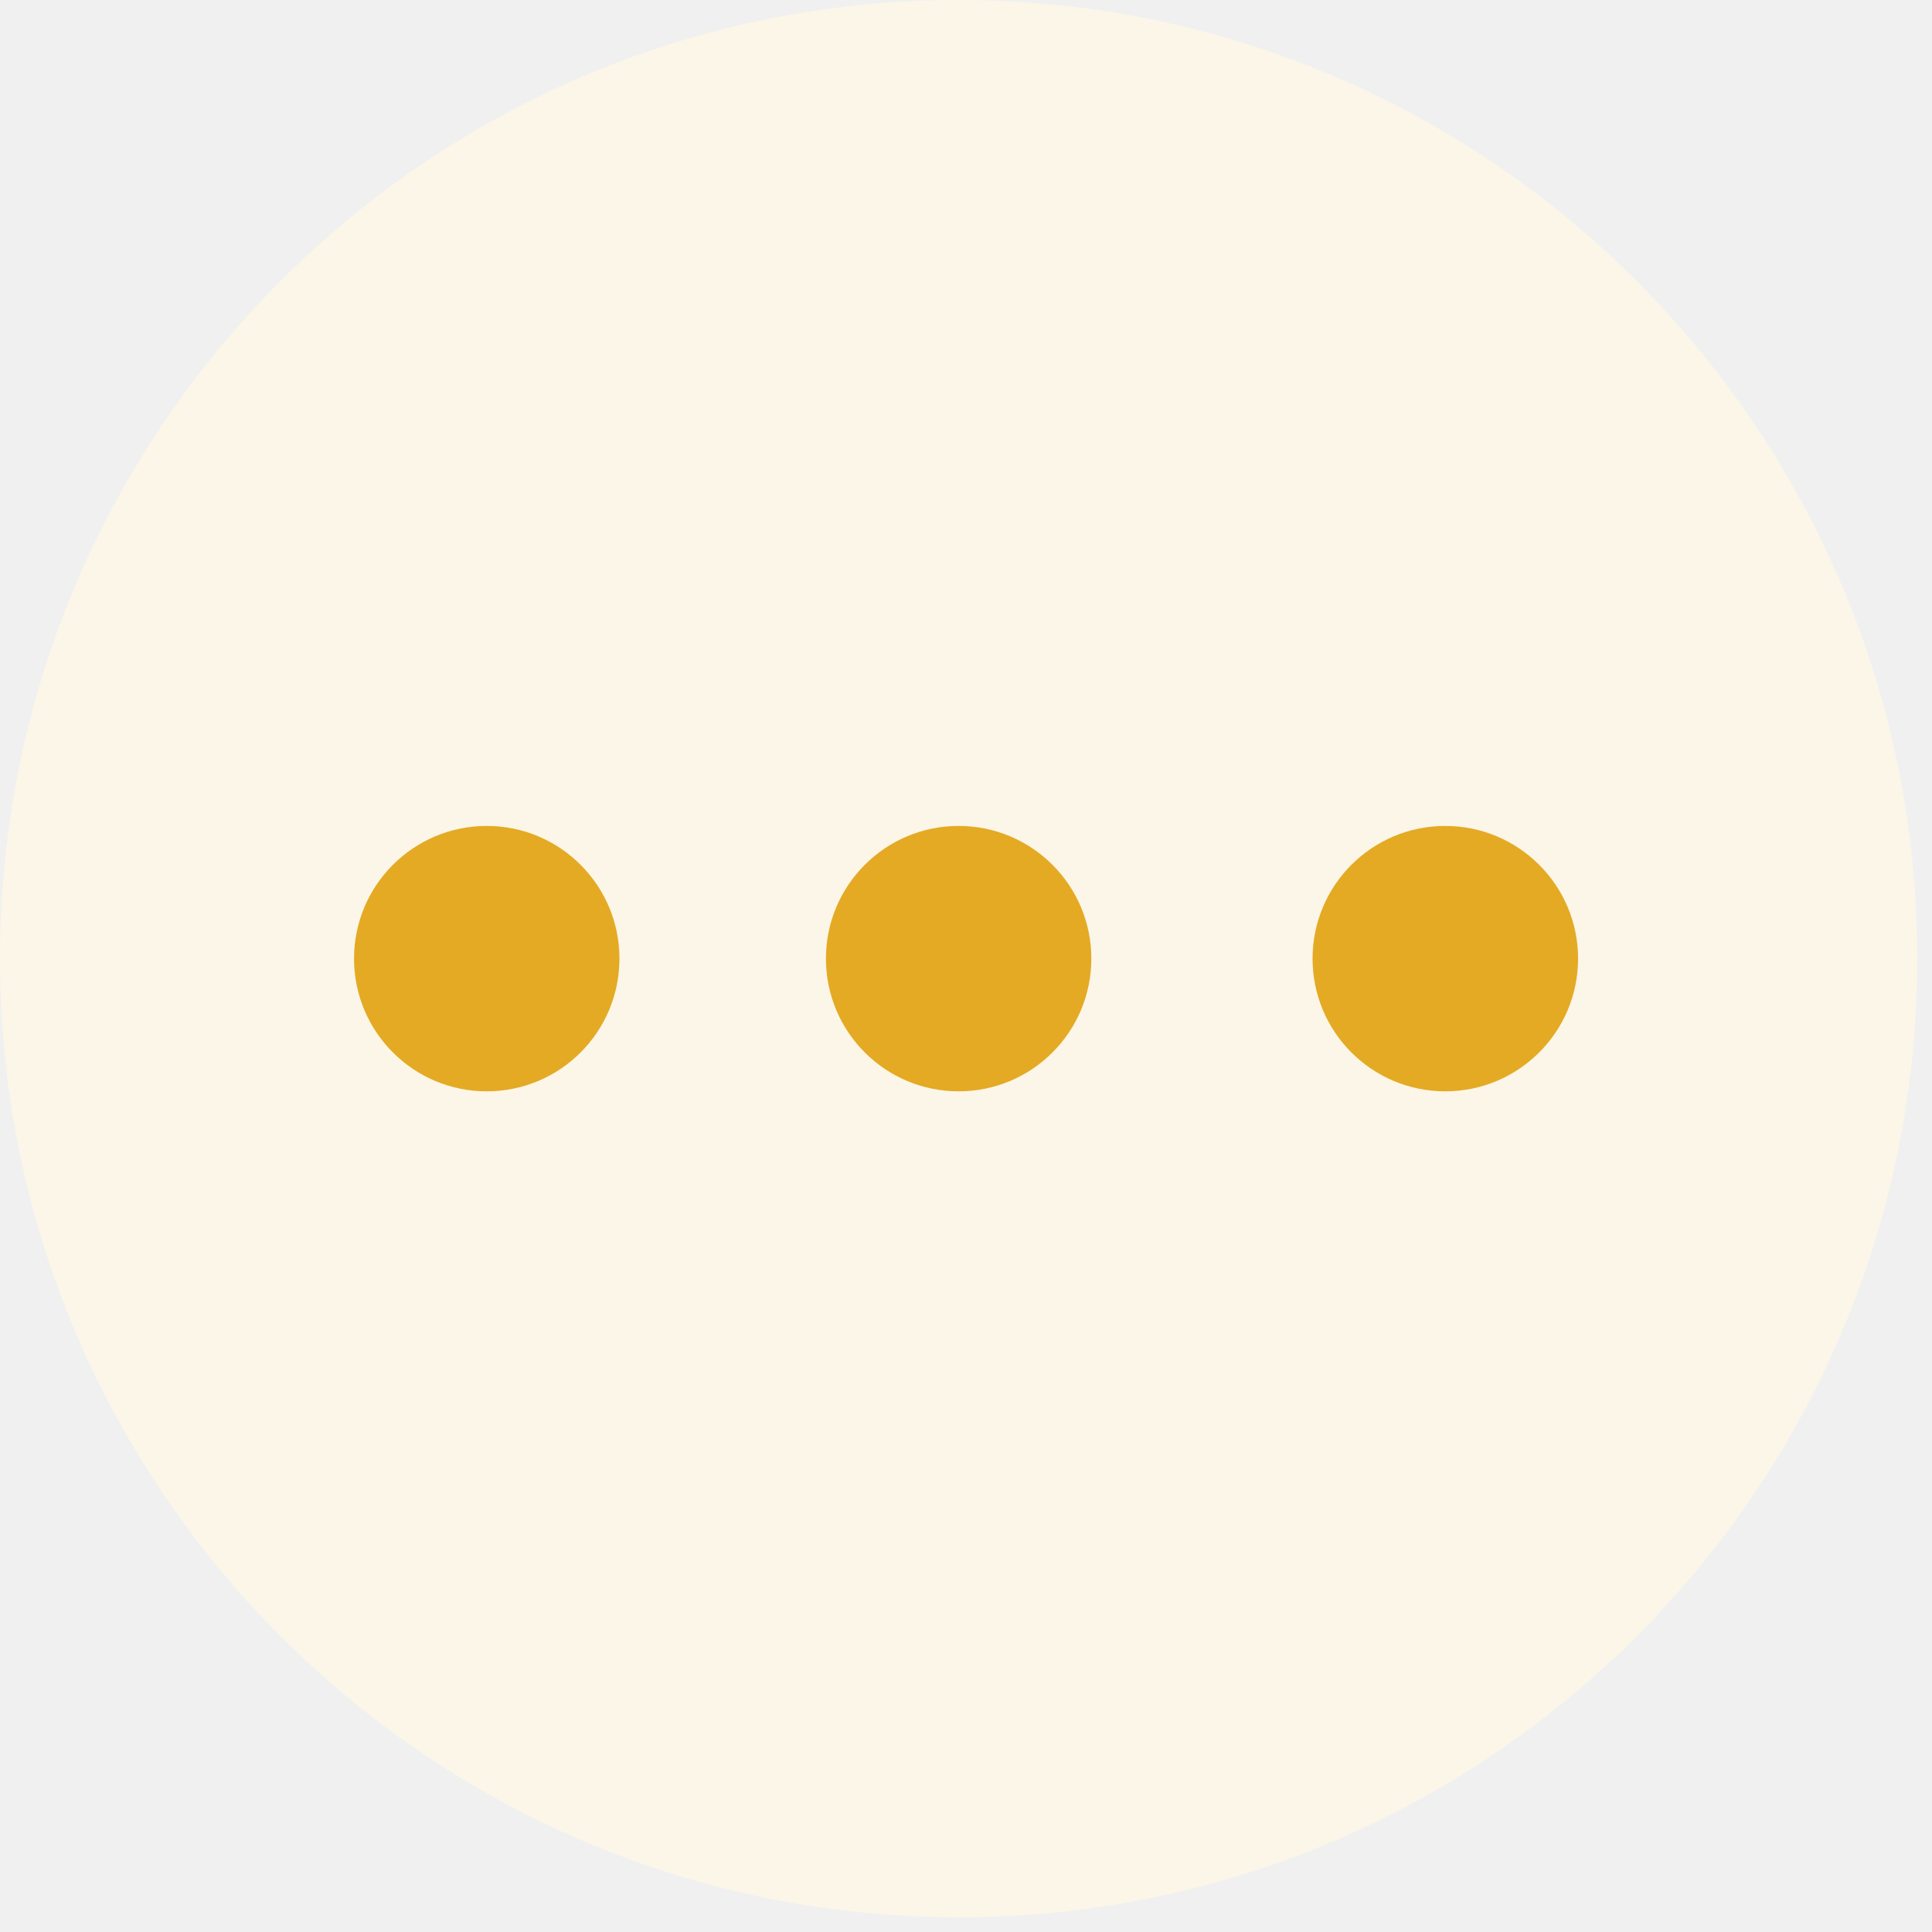
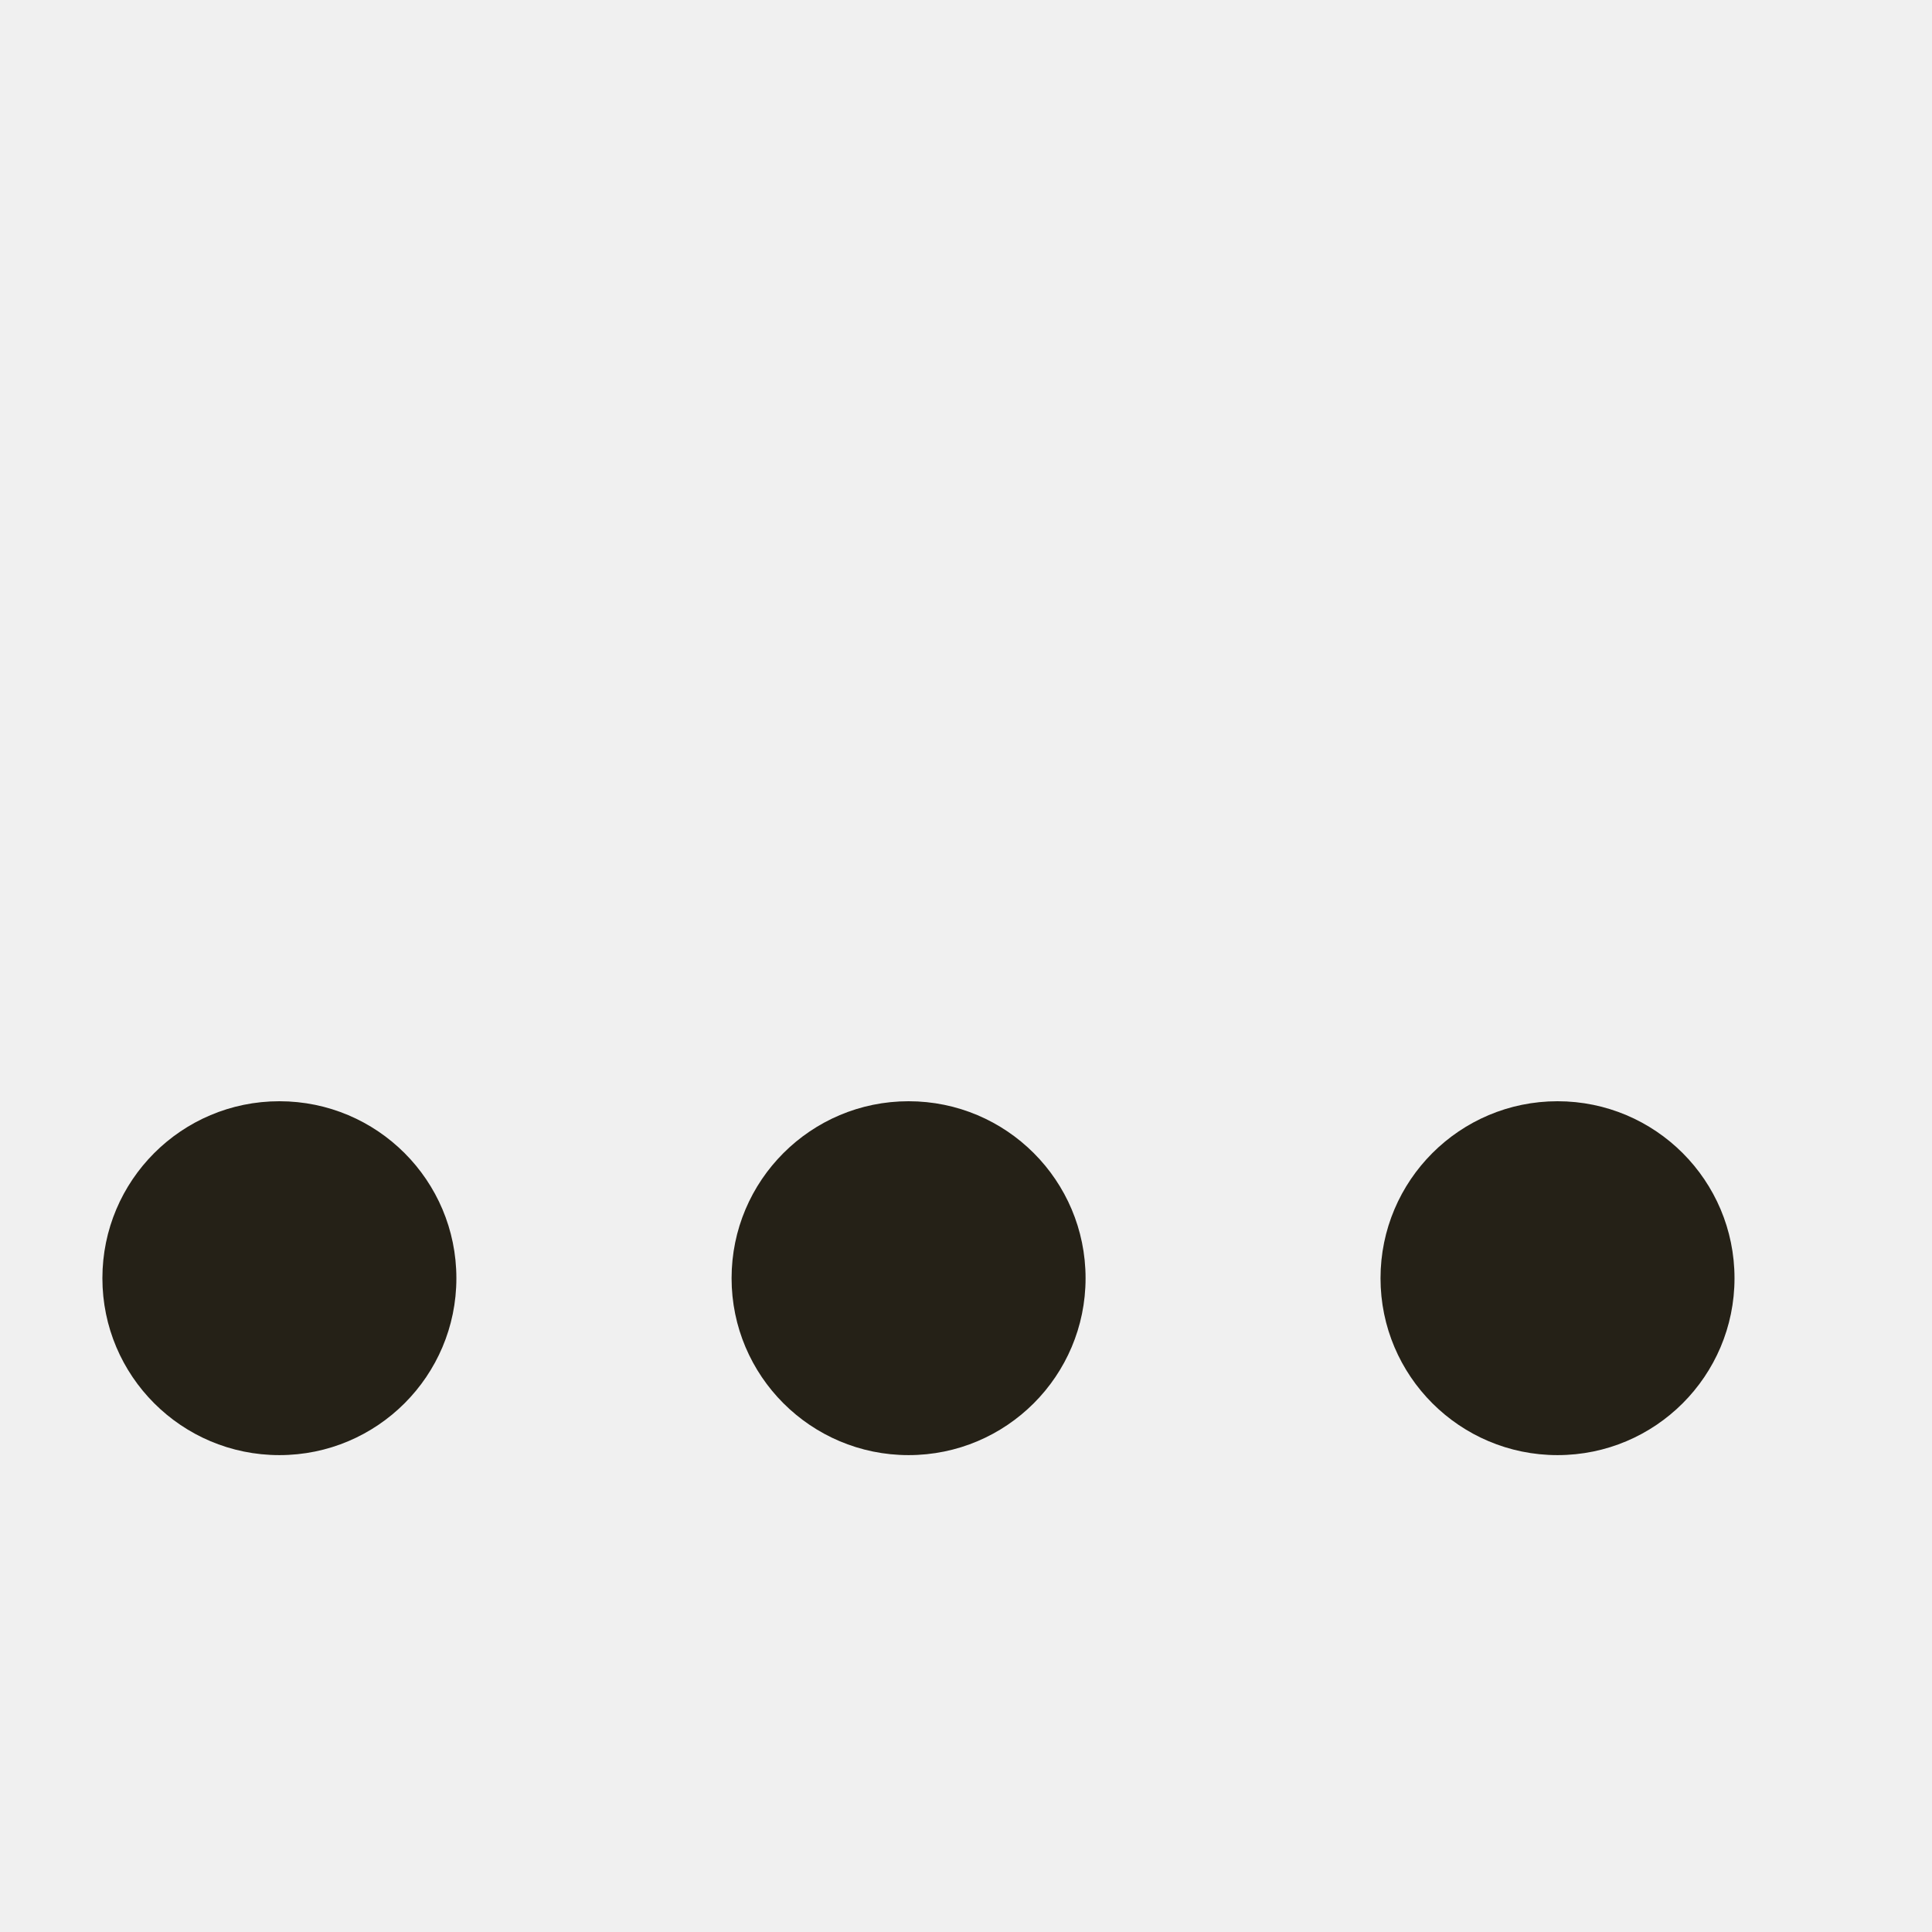
- <svg xmlns="http://www.w3.org/2000/svg" width="16" height="16" viewBox="0 0 16 16" fill="none">
-   <path d="M7.939 15.878C12.323 15.878 15.878 12.323 15.878 7.939C15.878 3.554 12.323 0 7.939 0C3.554 0 0 3.554 0 7.939C0 12.323 3.554 15.878 7.939 15.878Z" fill="#FCF6E8" />
-   <path d="M4.031 9.038C4.638 9.038 5.13 8.546 5.13 7.939C5.13 7.332 4.638 6.84 4.031 6.84C3.424 6.84 2.932 7.332 2.932 7.939C2.932 8.546 3.424 9.038 4.031 9.038Z" fill="#E4AA24" />
-   <path d="M7.939 9.038C8.546 9.038 9.038 8.546 9.038 7.939C9.038 7.332 8.546 6.84 7.939 6.84C7.332 6.84 6.84 7.332 6.84 7.939C6.84 8.546 7.332 9.038 7.939 9.038Z" fill="#E4AA24" />
-   <path d="M11.969 9.038C12.576 9.038 13.069 8.546 13.069 7.939C13.069 7.332 12.576 6.84 11.969 6.84C11.362 6.84 10.87 7.332 10.87 7.939C10.87 8.546 11.362 9.038 11.969 9.038Z" fill="#E4AA24" />
+ <svg xmlns="http://www.w3.org/2000/svg" width="18" height="18" viewBox="0 0 18 18" fill="none">
+   <g clip-path="url(#clip0)">
+     <path d="M2.603 13.557C3.514 13.557 4.252 12.819 4.252 11.909C4.252 10.998 3.514 10.26 2.603 10.26C1.692 10.26 0.954 10.998 0.954 11.909C0.954 12.819 1.692 13.557 2.603 13.557Z" fill="#252117" />
+     <path d="M8.465 13.557C9.376 13.557 10.114 12.819 10.114 11.909C10.114 10.998 9.376 10.26 8.465 10.26C7.555 10.26 6.816 10.998 6.816 11.909C6.816 12.819 7.555 13.557 8.465 13.557Z" fill="#252117" />
+     <path d="M14.511 13.557C15.422 13.557 16.16 12.819 16.16 11.909C16.16 10.998 15.422 10.26 14.511 10.26C13.601 10.26 12.862 10.998 12.862 11.909C12.862 12.819 13.601 13.557 14.511 13.557Z" fill="#252117" />
+   </g>
+   <defs>
+     <clipPath id="clip0">
+       <rect width="24" height="24" fill="white" transform="translate(-3.44287)" />
+     </clipPath>
+   </defs>
</svg>
